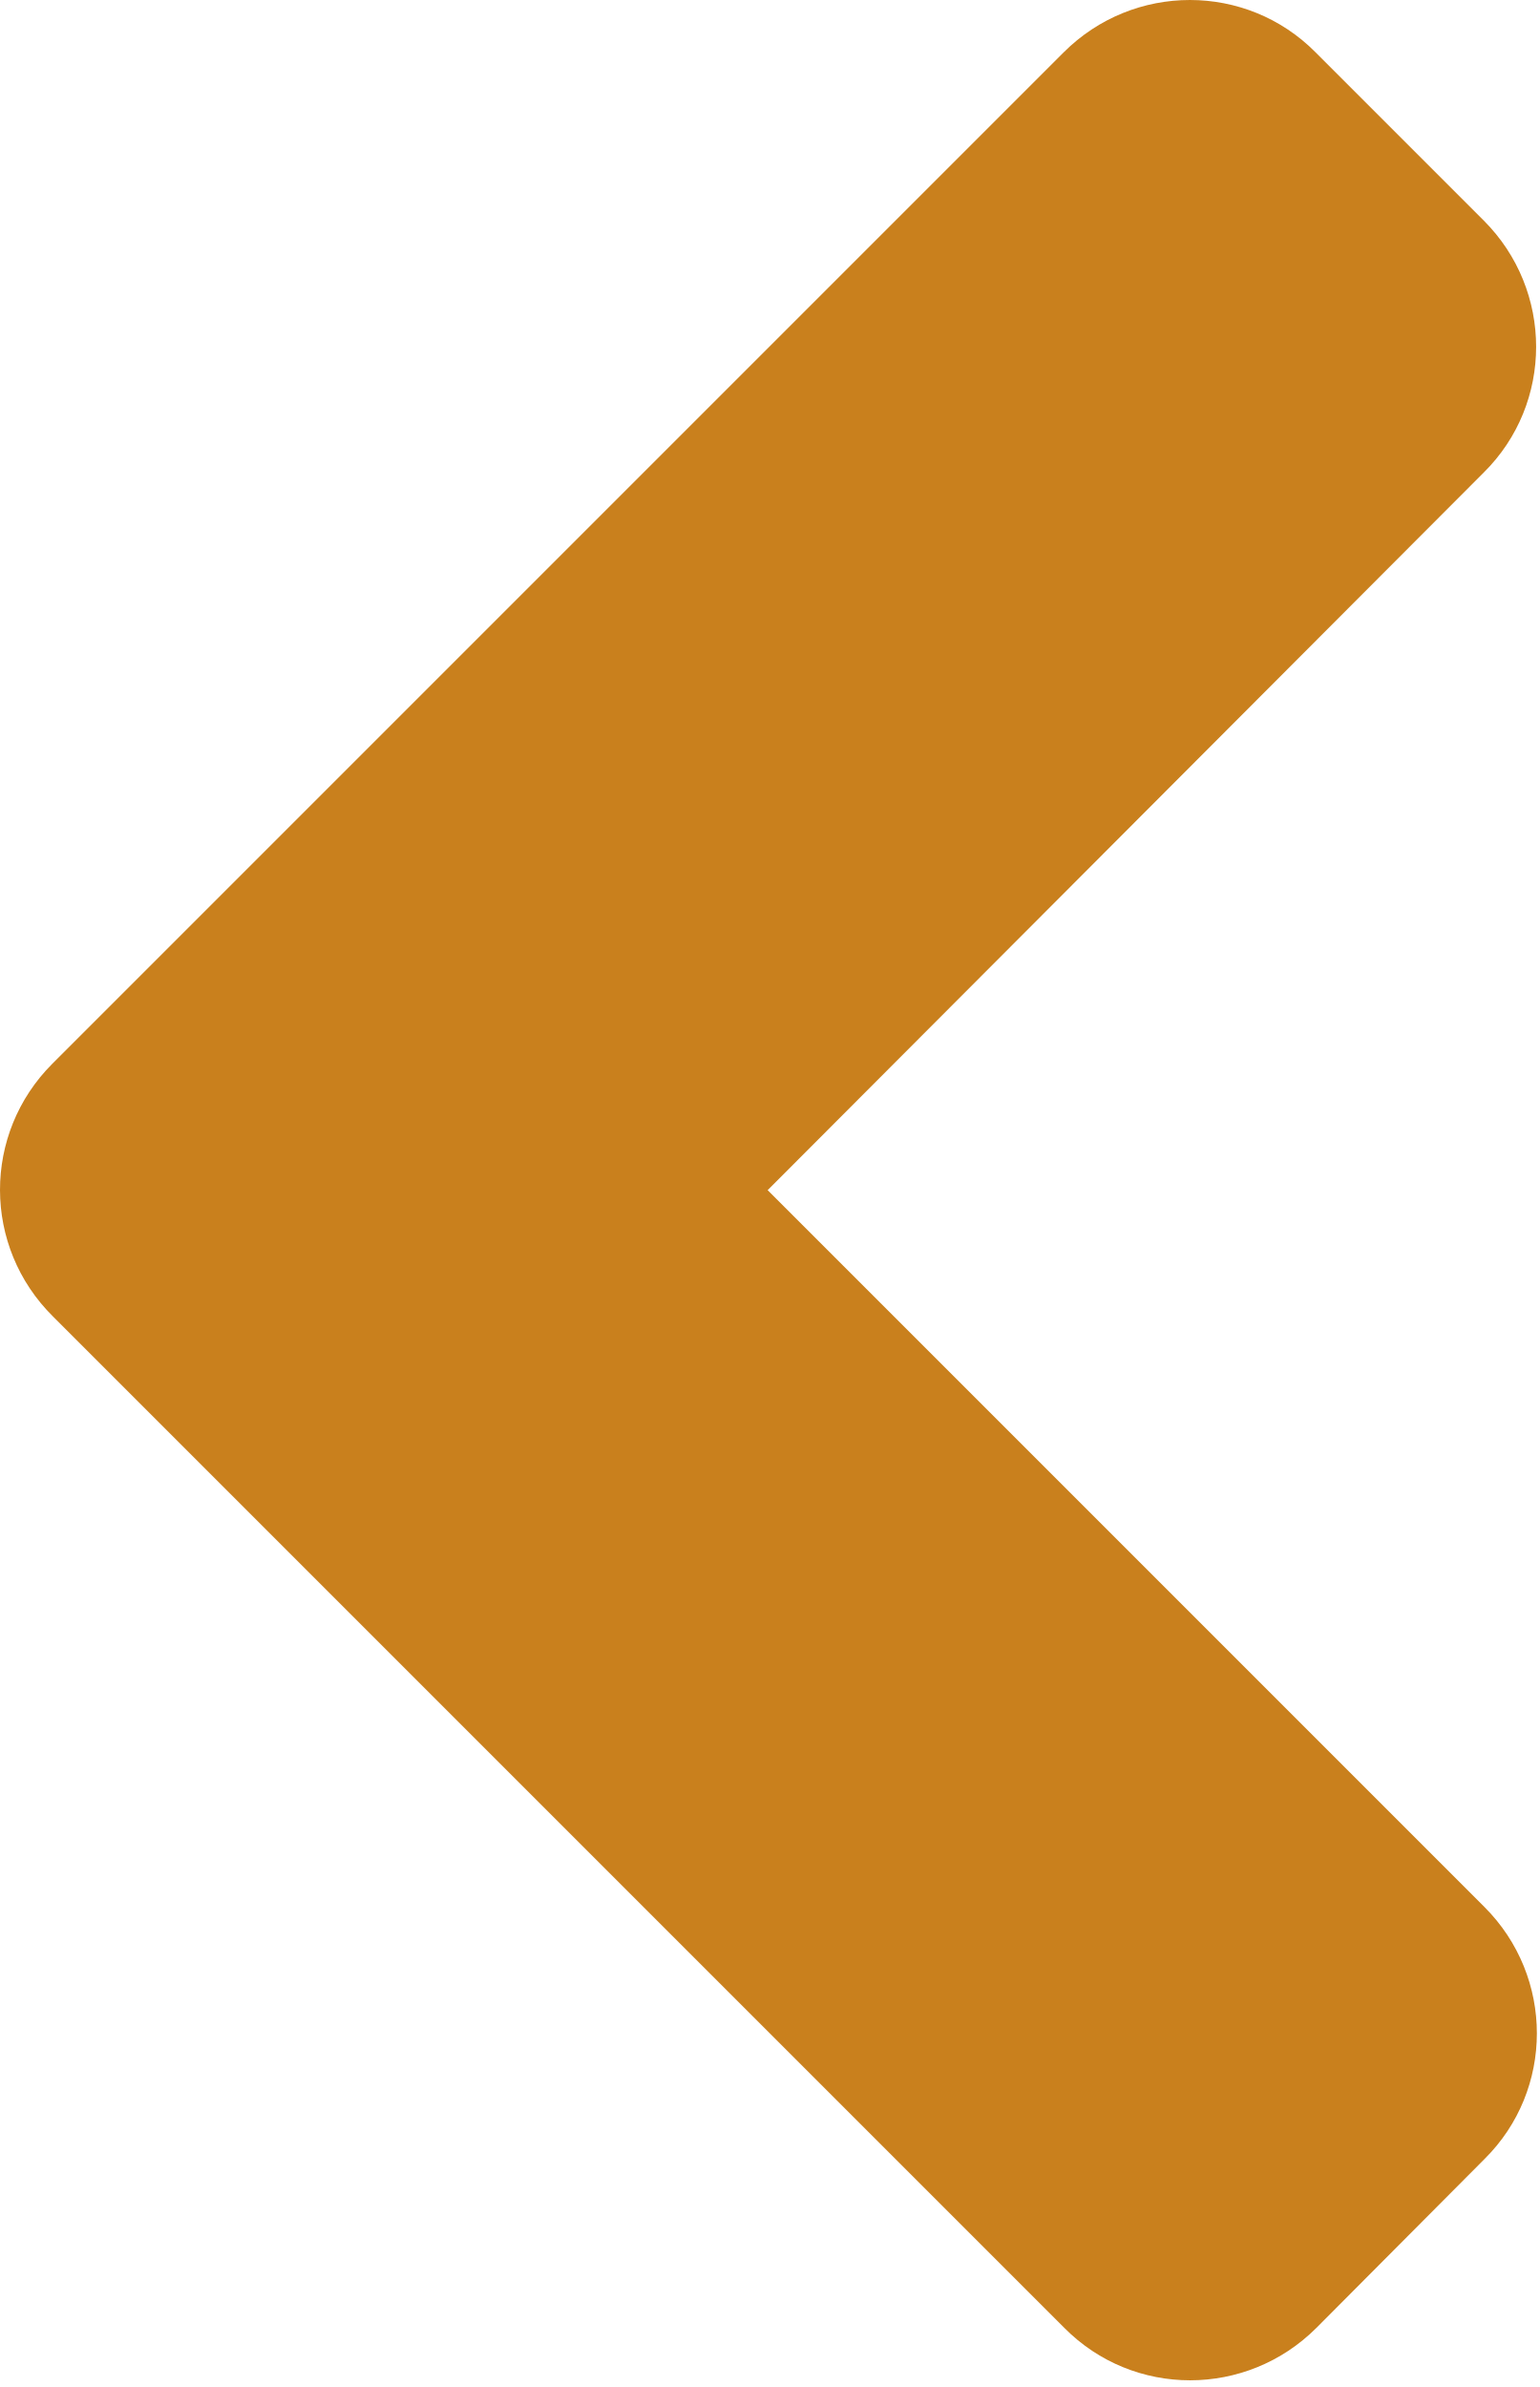
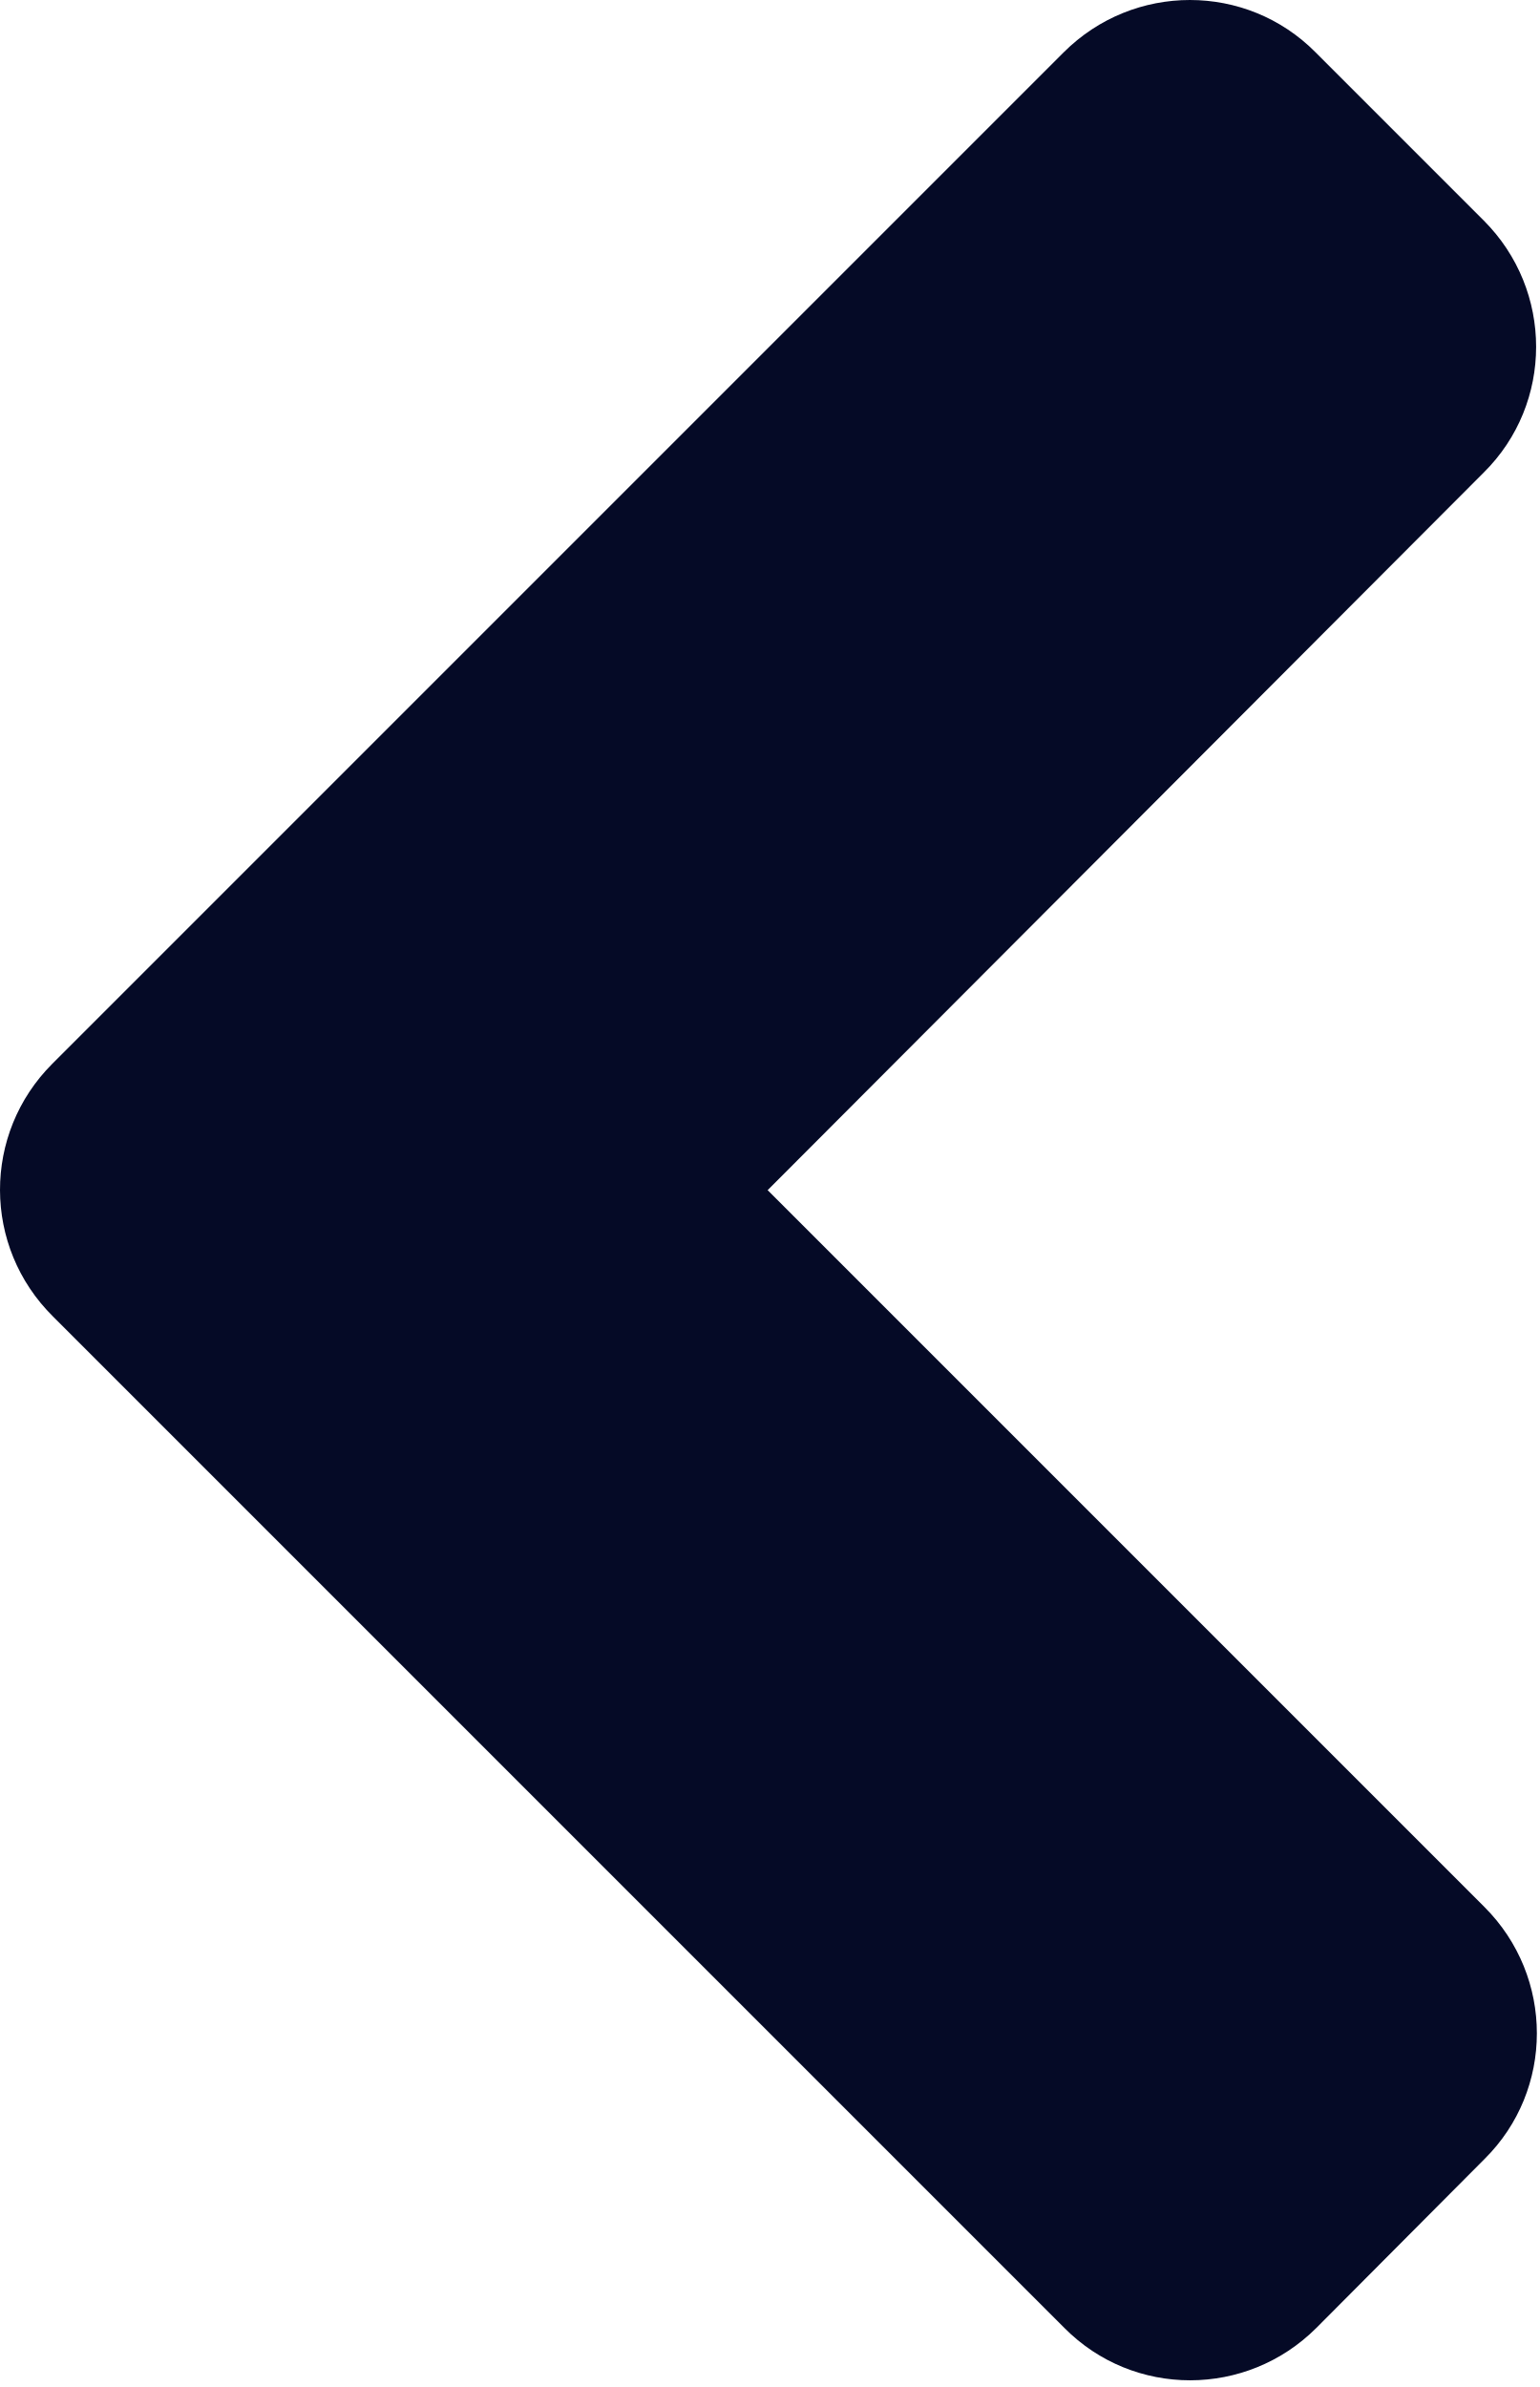
<svg xmlns="http://www.w3.org/2000/svg" width="207" height="321" viewBox="0 0 207 321" fill="none">
-   <path d="M7.038 143.05L143.038 7.05C152.438 -2.35 167.638 -2.35 176.938 7.05L199.538 29.65C208.938 39.05 208.938 54.25 199.538 63.55L103.238 160.05L199.638 256.45C209.038 265.85 209.038 281.05 199.638 290.35L177.038 313.05C167.638 322.45 152.438 322.45 143.138 313.05L7.138 177.05C-2.362 167.65 -2.362 152.45 7.038 143.05V143.05Z" fill="#C9801D" />
+   <path d="M7.038 143.05L143.038 7.05C152.438 -2.35 167.638 -2.35 176.938 7.05L199.538 29.65C208.938 39.05 208.938 54.25 199.538 63.55L103.238 160.05L199.638 256.45C209.038 265.85 209.038 281.05 199.638 290.35L177.038 313.05C167.638 322.45 152.438 322.45 143.138 313.05L7.138 177.05C-2.362 167.65 -2.362 152.45 7.038 143.05V143.05Z" fill="#050A26" />
</svg>
